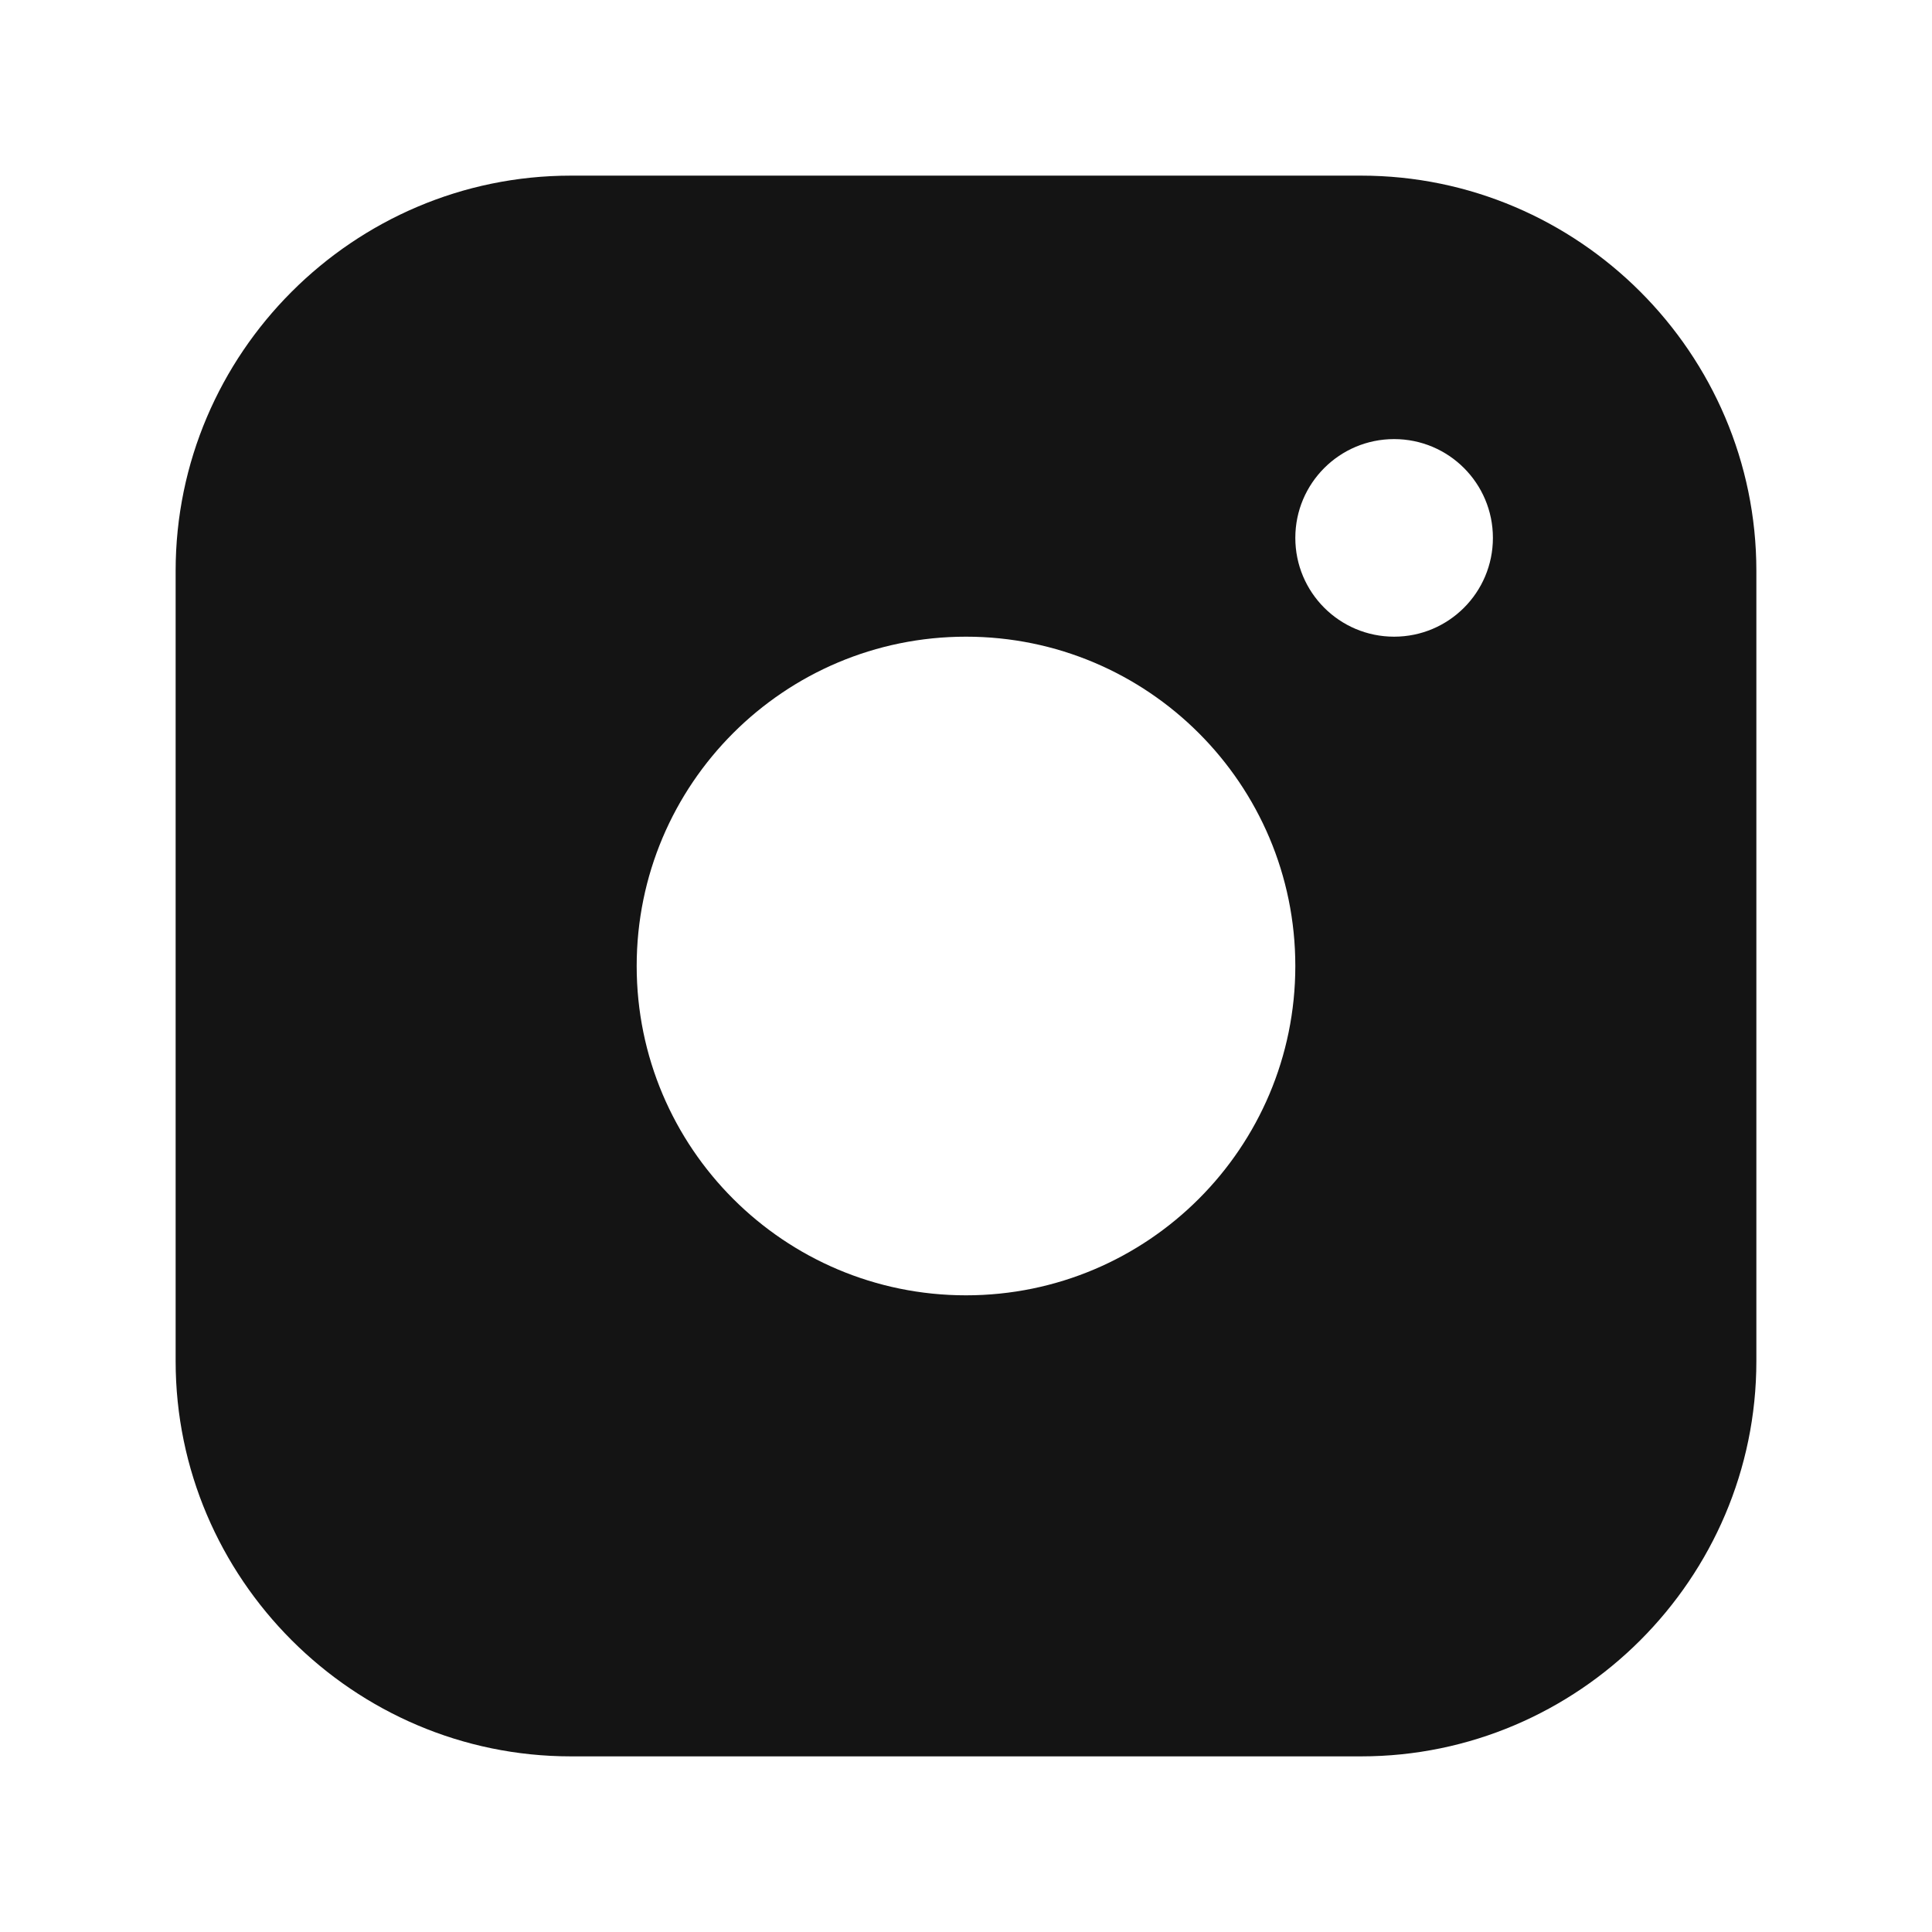
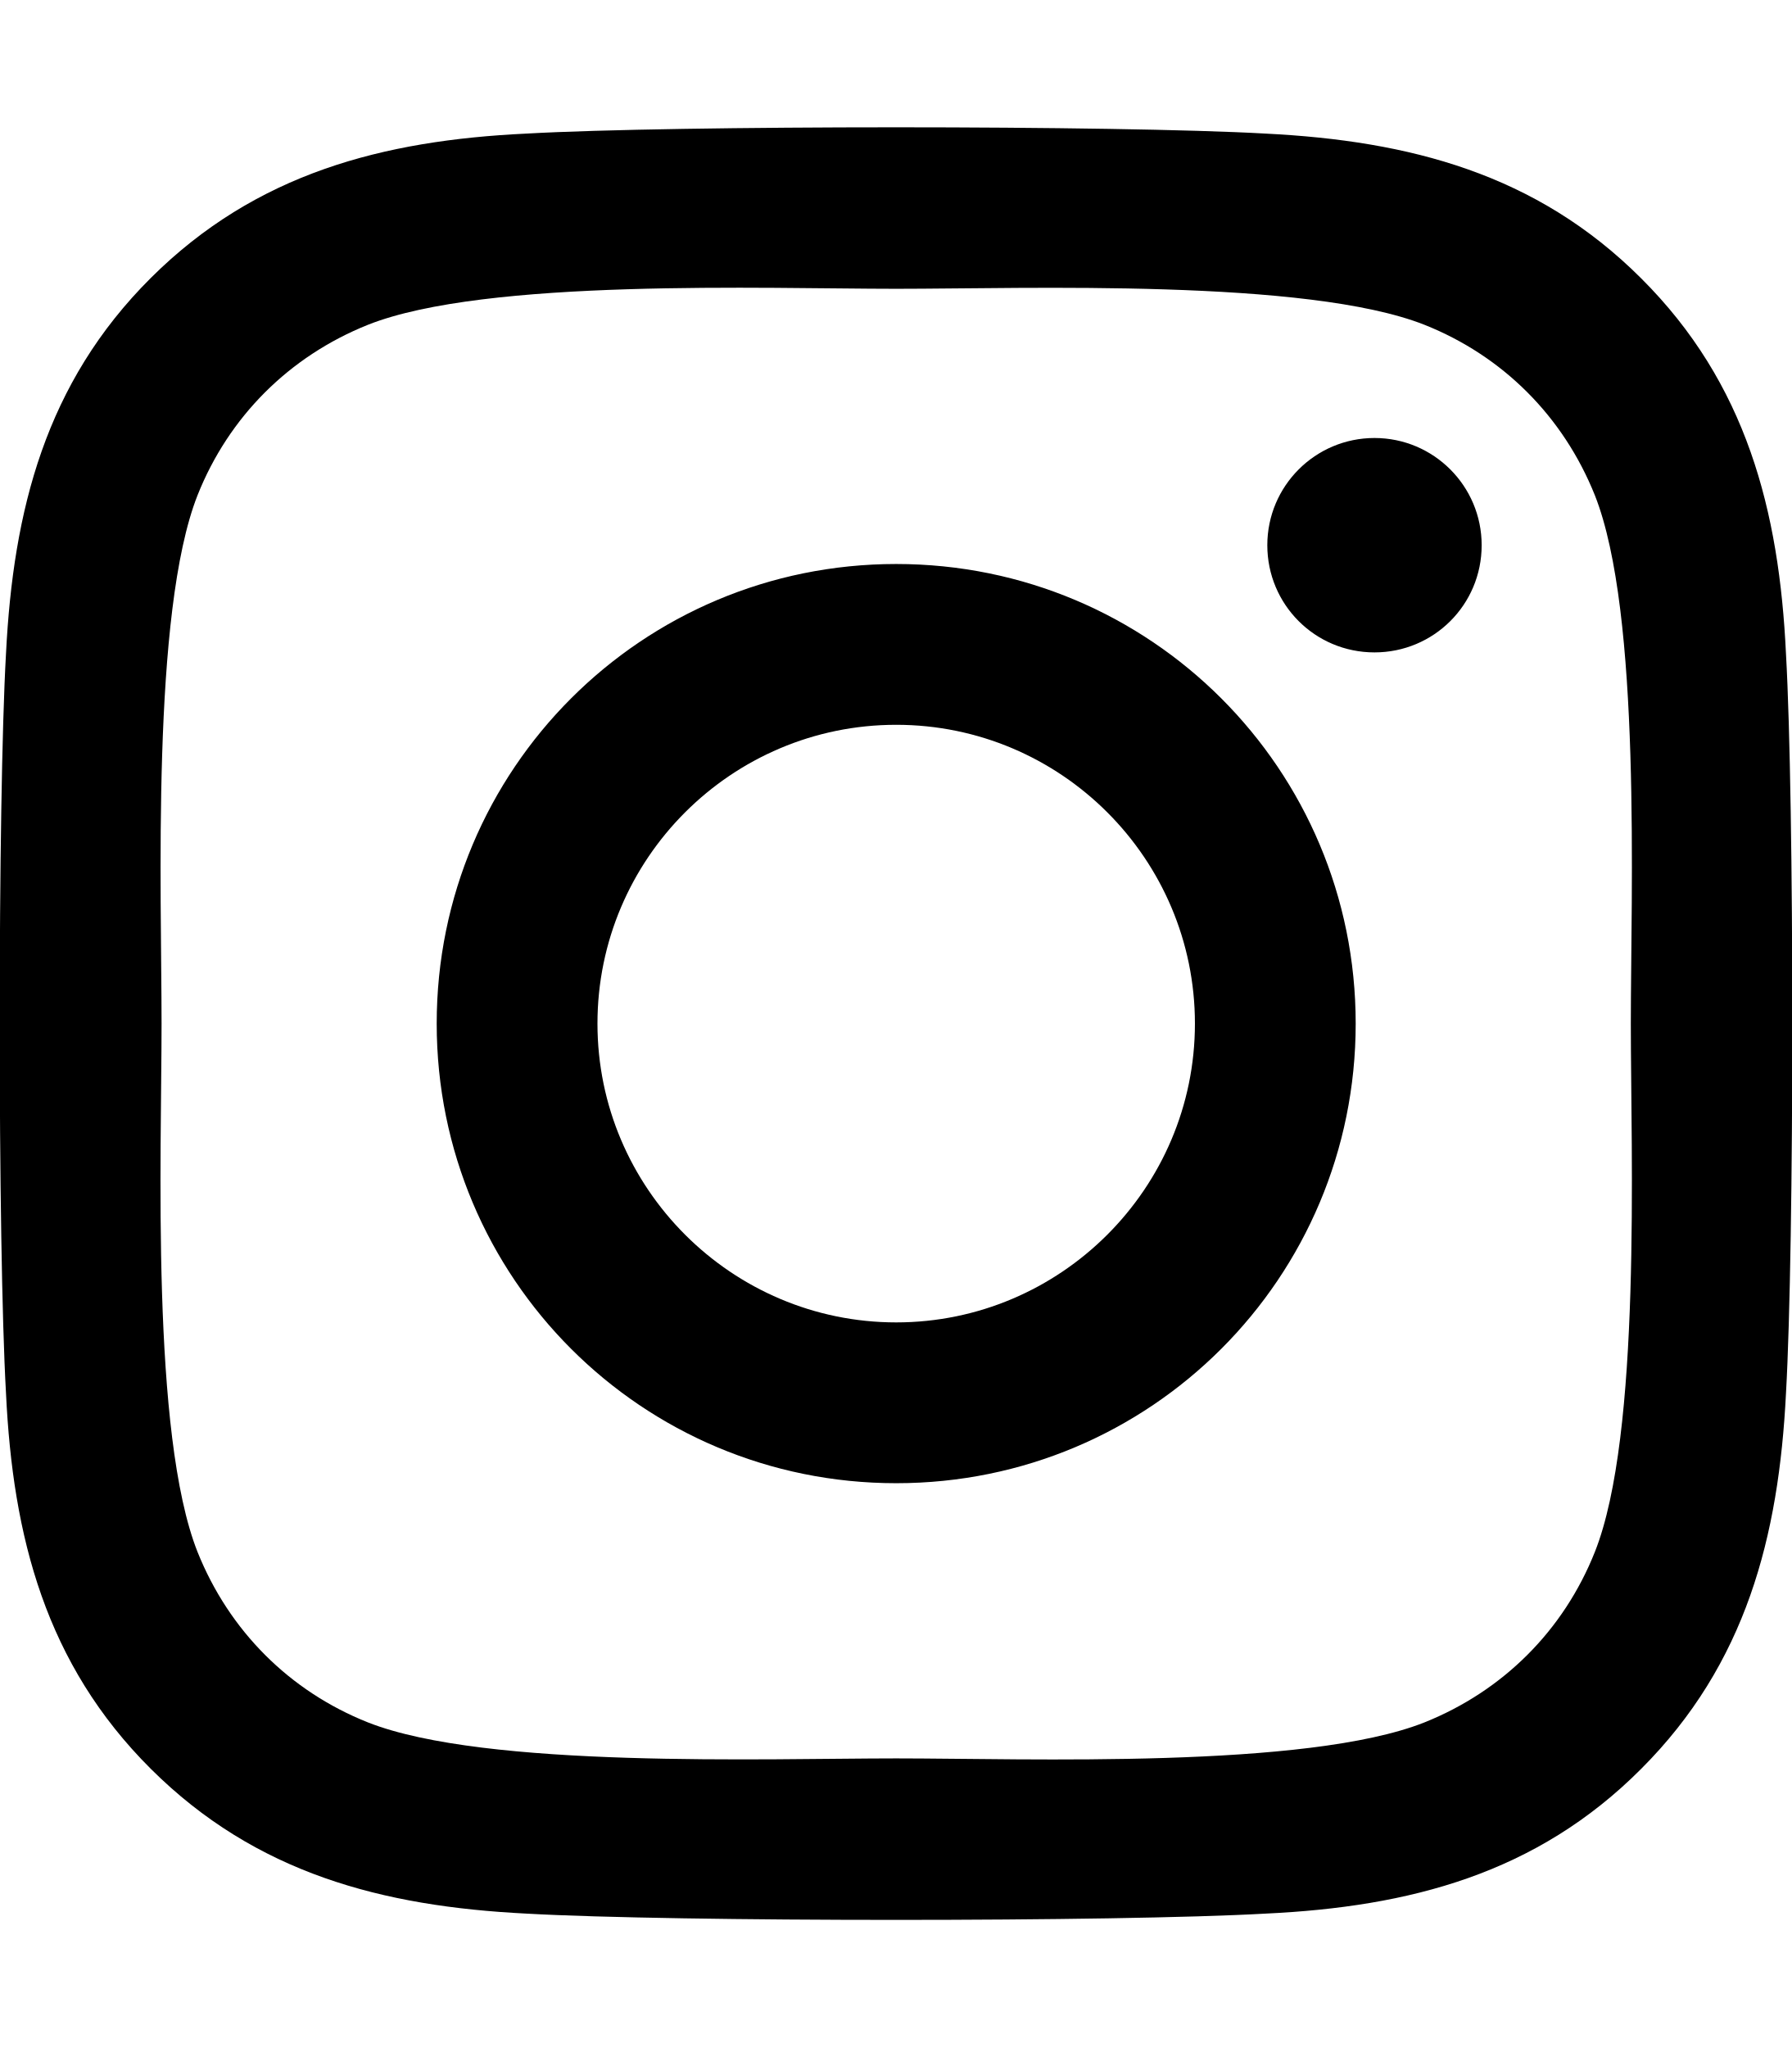
- <svg xmlns="http://www.w3.org/2000/svg" width="22" height="22" viewBox="0 0 22 22" fill="none">
-   <path fill-rule="evenodd" clip-rule="evenodd" d="M15.5 2H6.5C4.025 2 2 4.024 2 6.5V15.5C2 17.975 4.025 20 6.5 20H15.5C17.975 20 20 17.975 20 15.5V6.5C20 4.024 17.975 2 15.5 2ZM11 14.75C8.929 14.75 7.25 13.07 7.25 11C7.25 8.929 8.929 7.25 11 7.25C13.07 7.25 14.75 8.929 14.75 11C14.75 13.07 13.07 14.75 11 14.75ZM14.75 6.125C14.75 6.746 15.253 7.25 15.875 7.25C16.497 7.25 17 6.746 17 6.125C17 5.504 16.497 5 15.875 5C15.253 5 14.75 5.504 14.75 6.125Z" fill="#141414" />
+ <svg xmlns="http://www.w3.org/2000/svg" viewBox="0 0 448 512">
+   <path d="M224.1 141c-63.6 0-114.9 51.3-114.9 114.9s51.3 114.9 114.9 114.9S339 319.5 339 255.9 287.7 141 224.1 141zm0 189.6c-41.1 0-74.7-33.5-74.7-74.7s33.5-74.7 74.7-74.7 74.7 33.5 74.7 74.7-33.6 74.7-74.7 74.7zm146.4-194.3c0 14.9-12 26.8-26.8 26.8-14.9 0-26.8-12-26.8-26.8s12-26.8 26.8-26.8 26.8 12 26.8 26.8zm76.1 27.2c-1.7-35.9-9.9-67.7-36.2-93.9-26.2-26.2-58-34.4-93.9-36.2-37-2.1-147.9-2.1-184.9 0-35.8 1.7-67.6 9.9-93.9 36.1s-34.4 58-36.2 93.9c-2.1 37-2.1 147.9 0 184.9 1.7 35.9 9.9 67.7 36.2 93.9s58 34.4 93.9 36.2c37 2.1 147.9 2.1 184.9 0 35.9-1.7 67.7-9.9 93.9-36.2 26.2-26.2 34.4-58 36.2-93.9 2.1-37 2.1-147.8 0-184.8zM398.8 388c-7.8 19.6-22.9 34.7-42.6 42.6-29.5 11.7-99.5 9-132.1 9s-102.7 2.6-132.1-9c-19.6-7.8-34.7-22.9-42.6-42.6-11.7-29.5-9-99.5-9-132.1s-2.6-102.7 9-132.1c7.8-19.6 22.9-34.7 42.6-42.6 29.5-11.7 99.5-9 132.1-9s102.7-2.6 132.1 9c19.6 7.8 34.7 22.9 42.6 42.6 11.7 29.5 9 99.5 9 132.1s2.7 102.7-9 132.1z" />
</svg>
